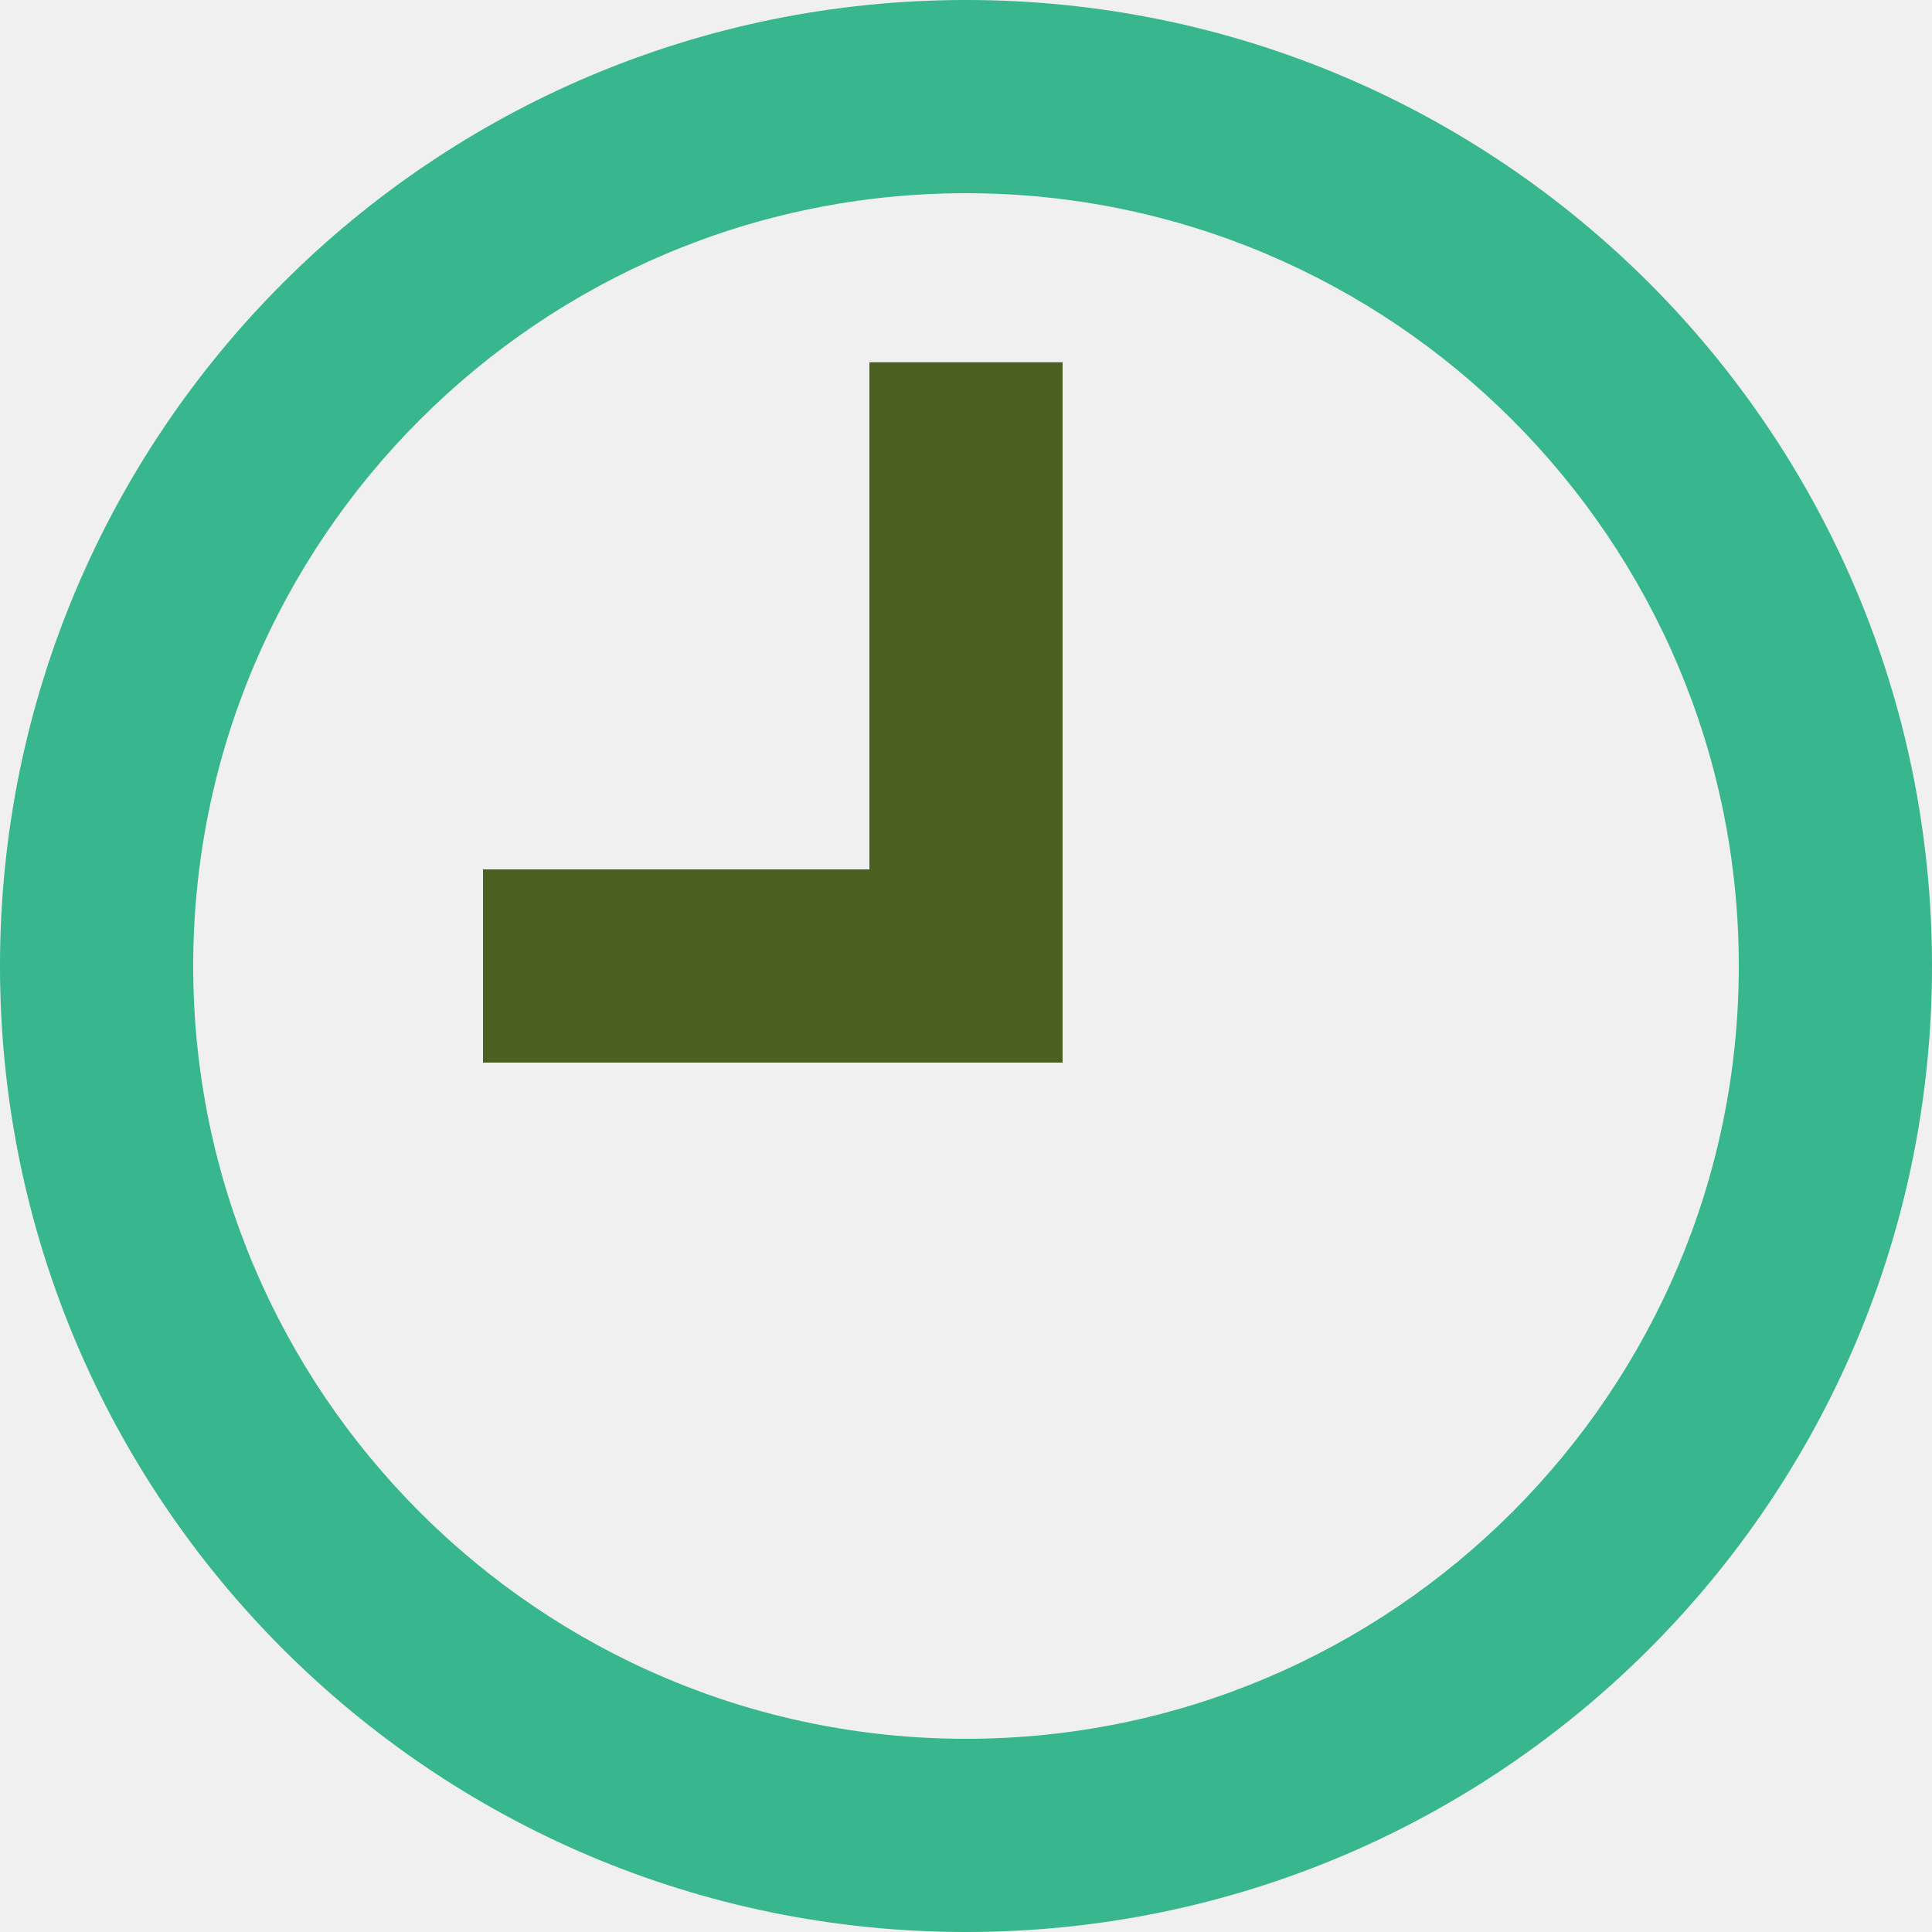
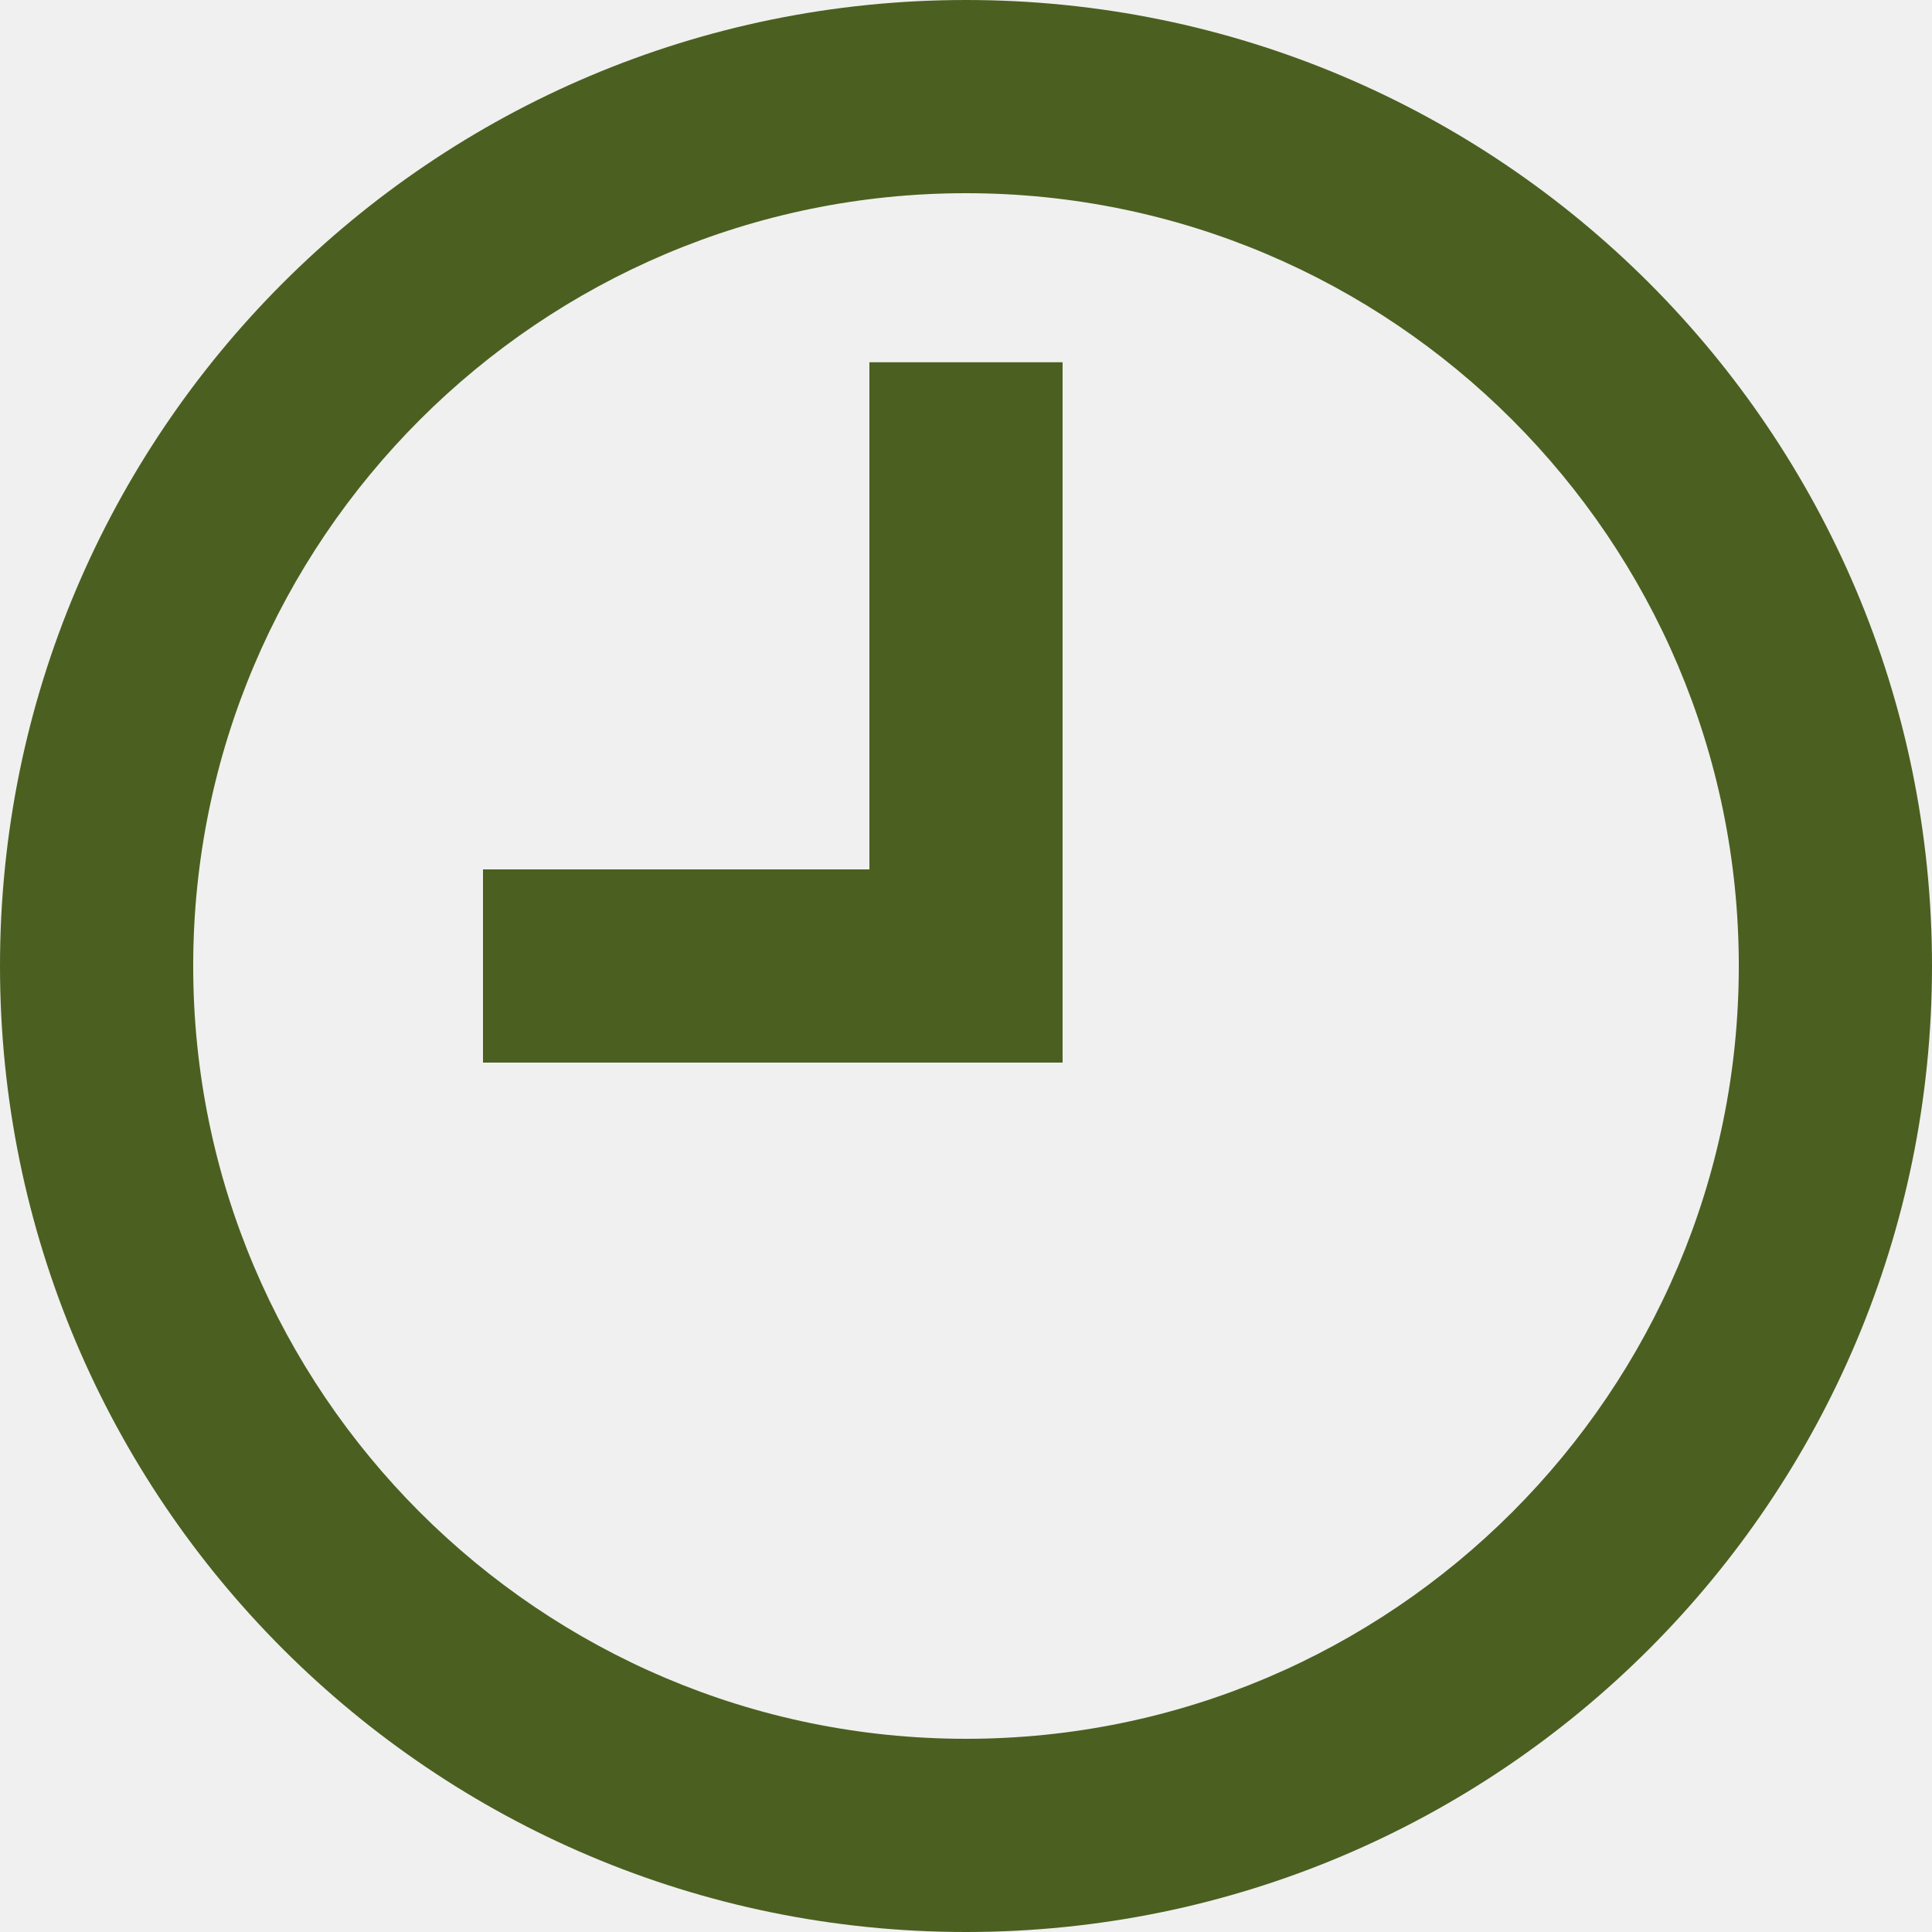
<svg xmlns="http://www.w3.org/2000/svg" xmlns:xlink="http://www.w3.org/1999/xlink" width="20px" height="20px" viewBox="0 0 20 20" version="1.1">
  <defs>
    <polygon id="path-1" points="0 20 20 20 20 0 0 0" />
  </defs>
  <g id="Page-1" stroke="none" stroke-width="1" fill="none" fill-rule="evenodd">
    <g id="clock">
      <g id="Page-1">
        <mask id="mask-2" fill="white">
          <use xlink:href="#path-1" />
        </mask>
        <g id="Clip-4" />
        <polygon id="Fill-3" fill="#4b6020" mask="url(#mask-2)" points="9 10.625 11 10.625 11 3.75 9 3.75" />
        <polygon id="Fill-5" fill="#4b6020" mask="url(#mask-2)" points="5 11 11 11 11 9 5 9" />
      </g>
-       <path d="M10,0 C4.477,0 0,4.477 0,10 C0,15.523 4.477,20 10,20 C15.523,20 20,15.523 20,10 C20,4.477 15.523,0 10,0 M10,2 C14.411,2 18,5.589 18,10 C18,14.411 14.411,18 10,18 C5.589,18 2,14.411 2,10 C2,5.589 5.589,2 10,2" id="Page-1" fill="#38B68D" />
+       <path d="M10,0 C4.477,0 0,4.477 0,10 C0,15.523 4.477,20 10,20 C15.523,20 20,15.523 20,10 C20,4.477 15.523,0 10,0 M10,2 C14.411,2 18,5.589 18,10 C18,14.411 14.411,18 10,18 C5.589,18 2,14.411 2,10 C2,5.589 5.589,2 10,2" id="Page-1" fill="#4b6020" />
    </g>
  </g>
</svg>
